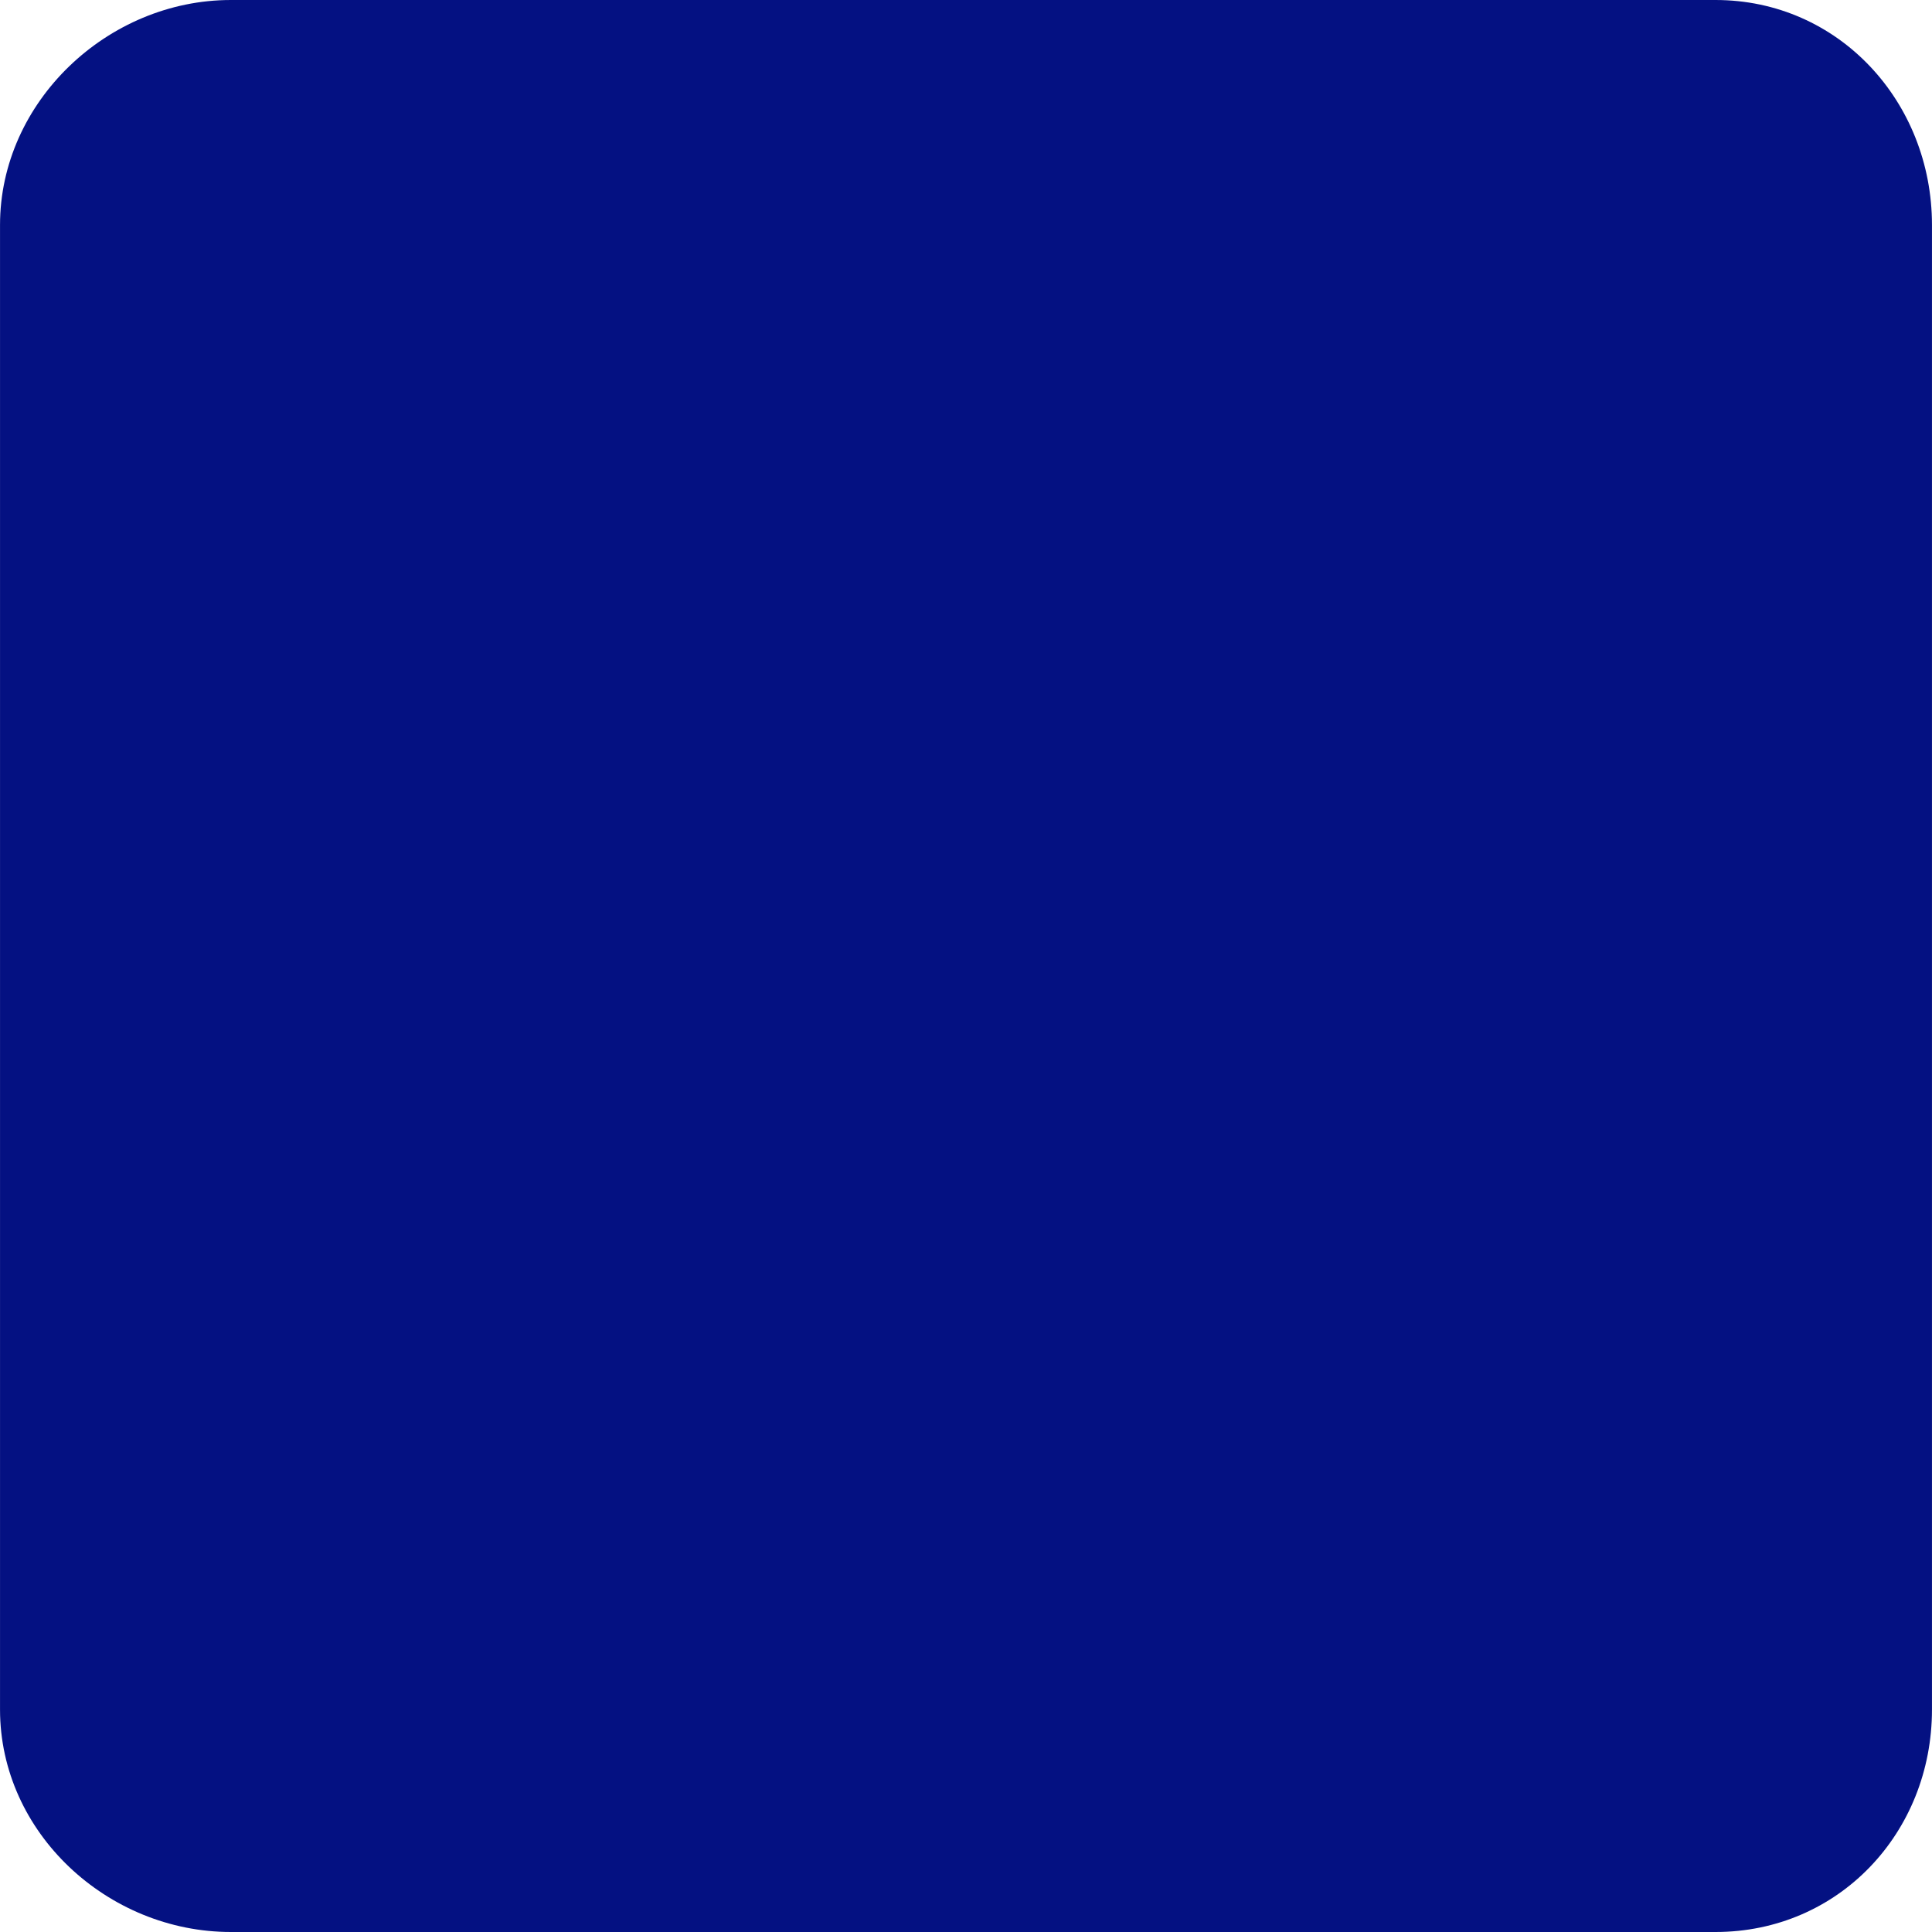
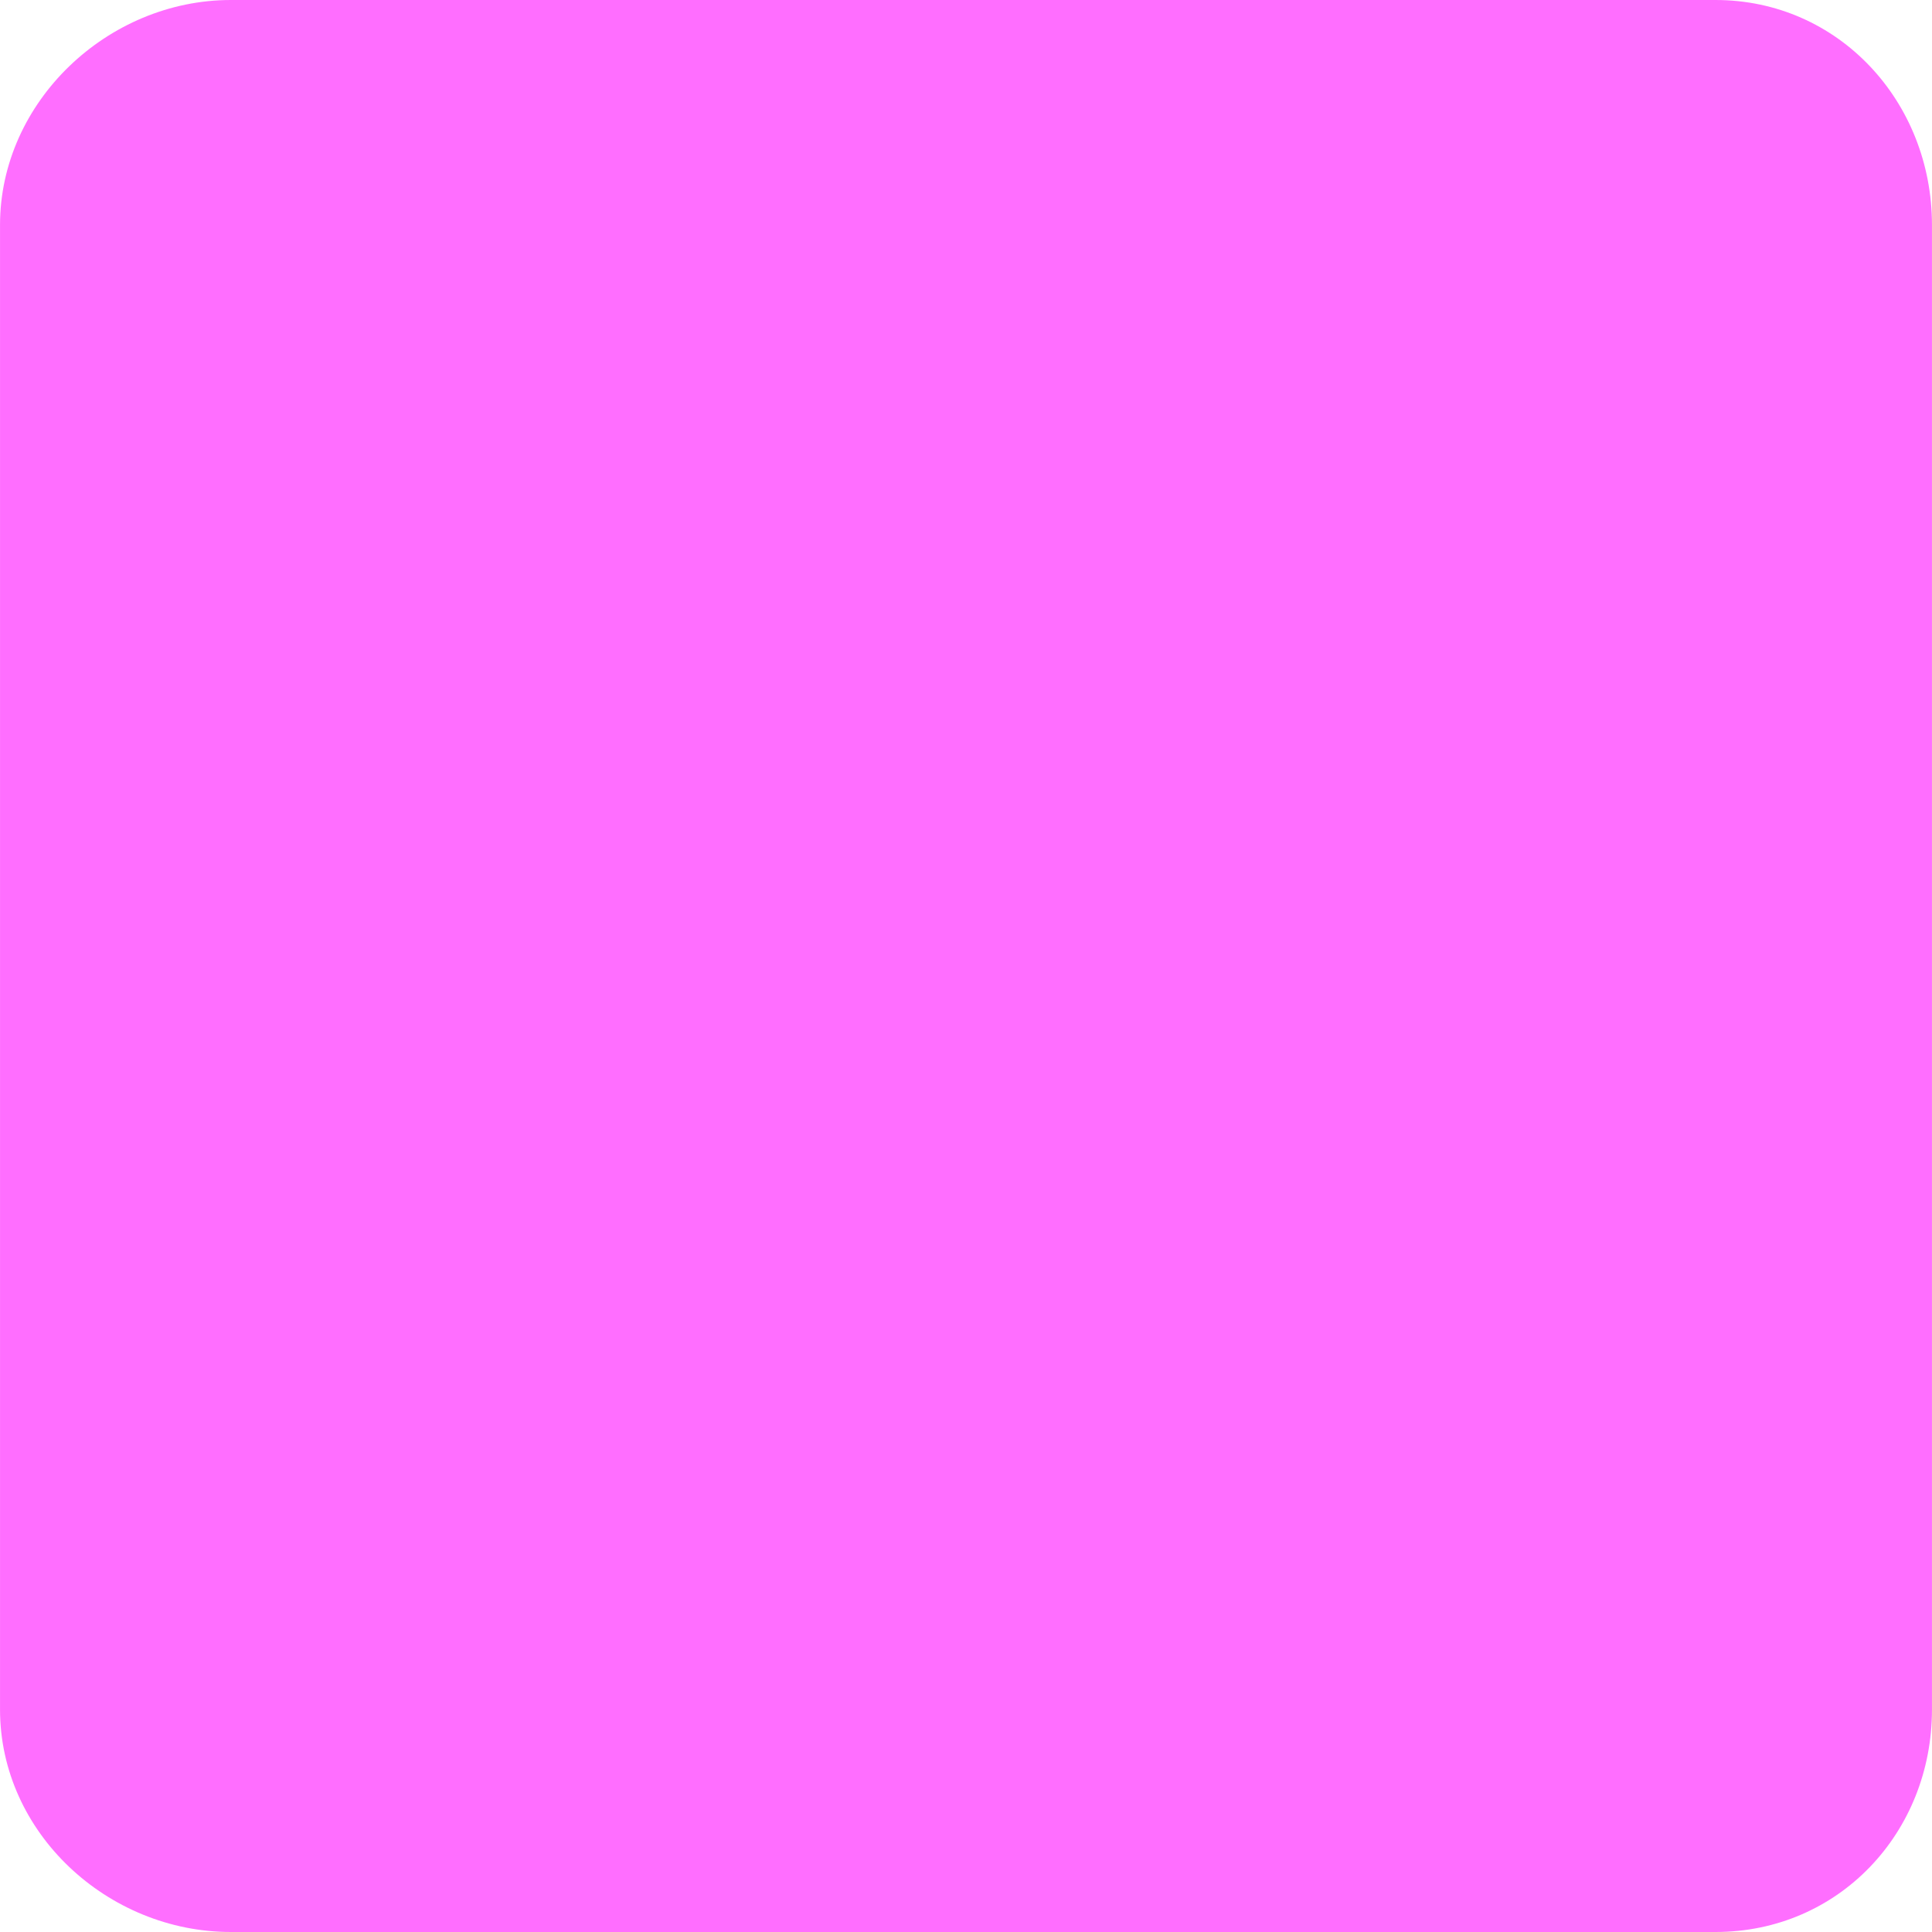
- <svg xmlns="http://www.w3.org/2000/svg" version="1.1" id="Layer_1" x="0px" y="0px" viewBox="0 0 493.56 493.56" style="enable-background:new 0 0 493.56 493.56;" xml:space="preserve" fill="#041182">
+ <svg xmlns="http://www.w3.org/2000/svg" version="1.1" id="Layer_1" x="0px" y="0px" viewBox="0 0 493.56 493.56" style="enable-background:new 0 0 493.56 493.56;" xml:space="preserve" fill="#FF6EFF">
  <g>
    <g>
      <path d="M438.254,0H58.974C27.502,0,0.006,25.992,0.006,57.472v379.256c0,31.48,27.496,56.832,58.968,56.832h379.28    c31.468,0,55.3-25.352,55.3-56.832V57.472C493.554,25.992,469.722,0,438.254,0z" />
    </g>
  </g>
-   <g>
- </g>
-   <g>
- </g>
-   <g>
- </g>
-   <g>
- </g>
-   <g>
- </g>
-   <g>
- </g>
-   <g>
- </g>
-   <g>
- </g>
-   <g>
- </g>
-   <g>
- </g>
-   <g>
- </g>
-   <g>
- </g>
-   <g>
- </g>
-   <g>
- </g>
-   <g>
- </g>
</svg>
